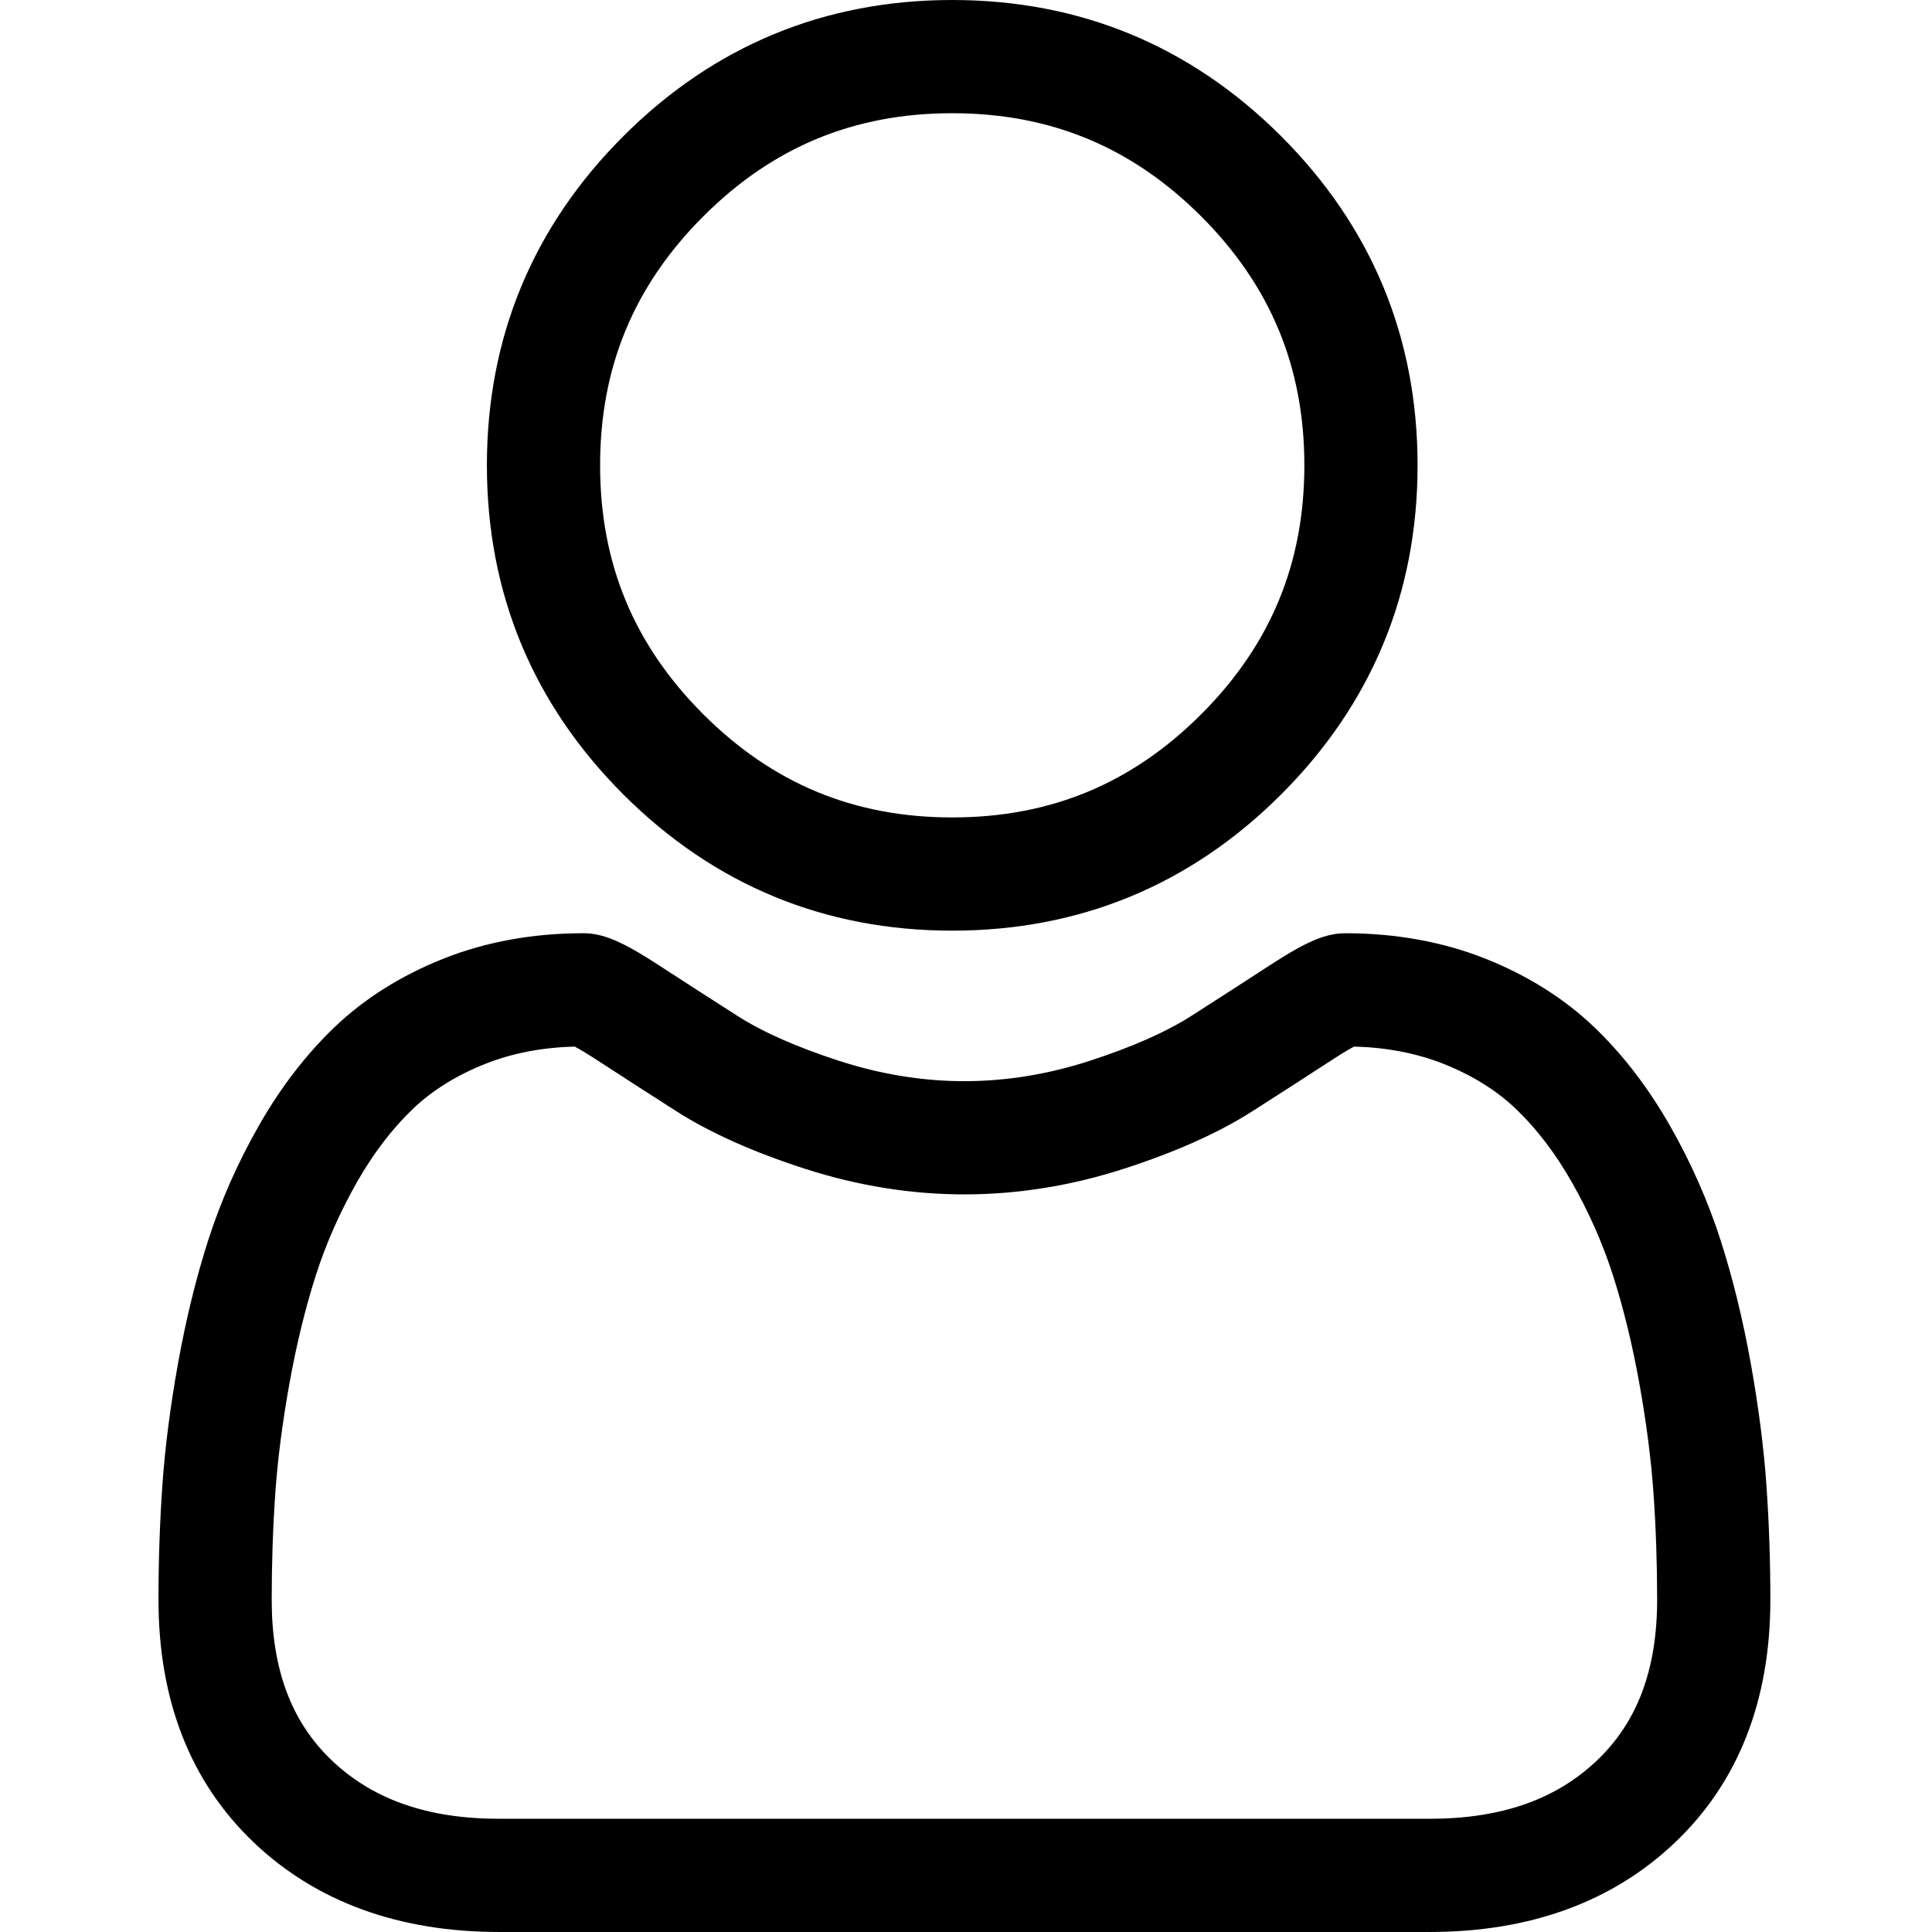
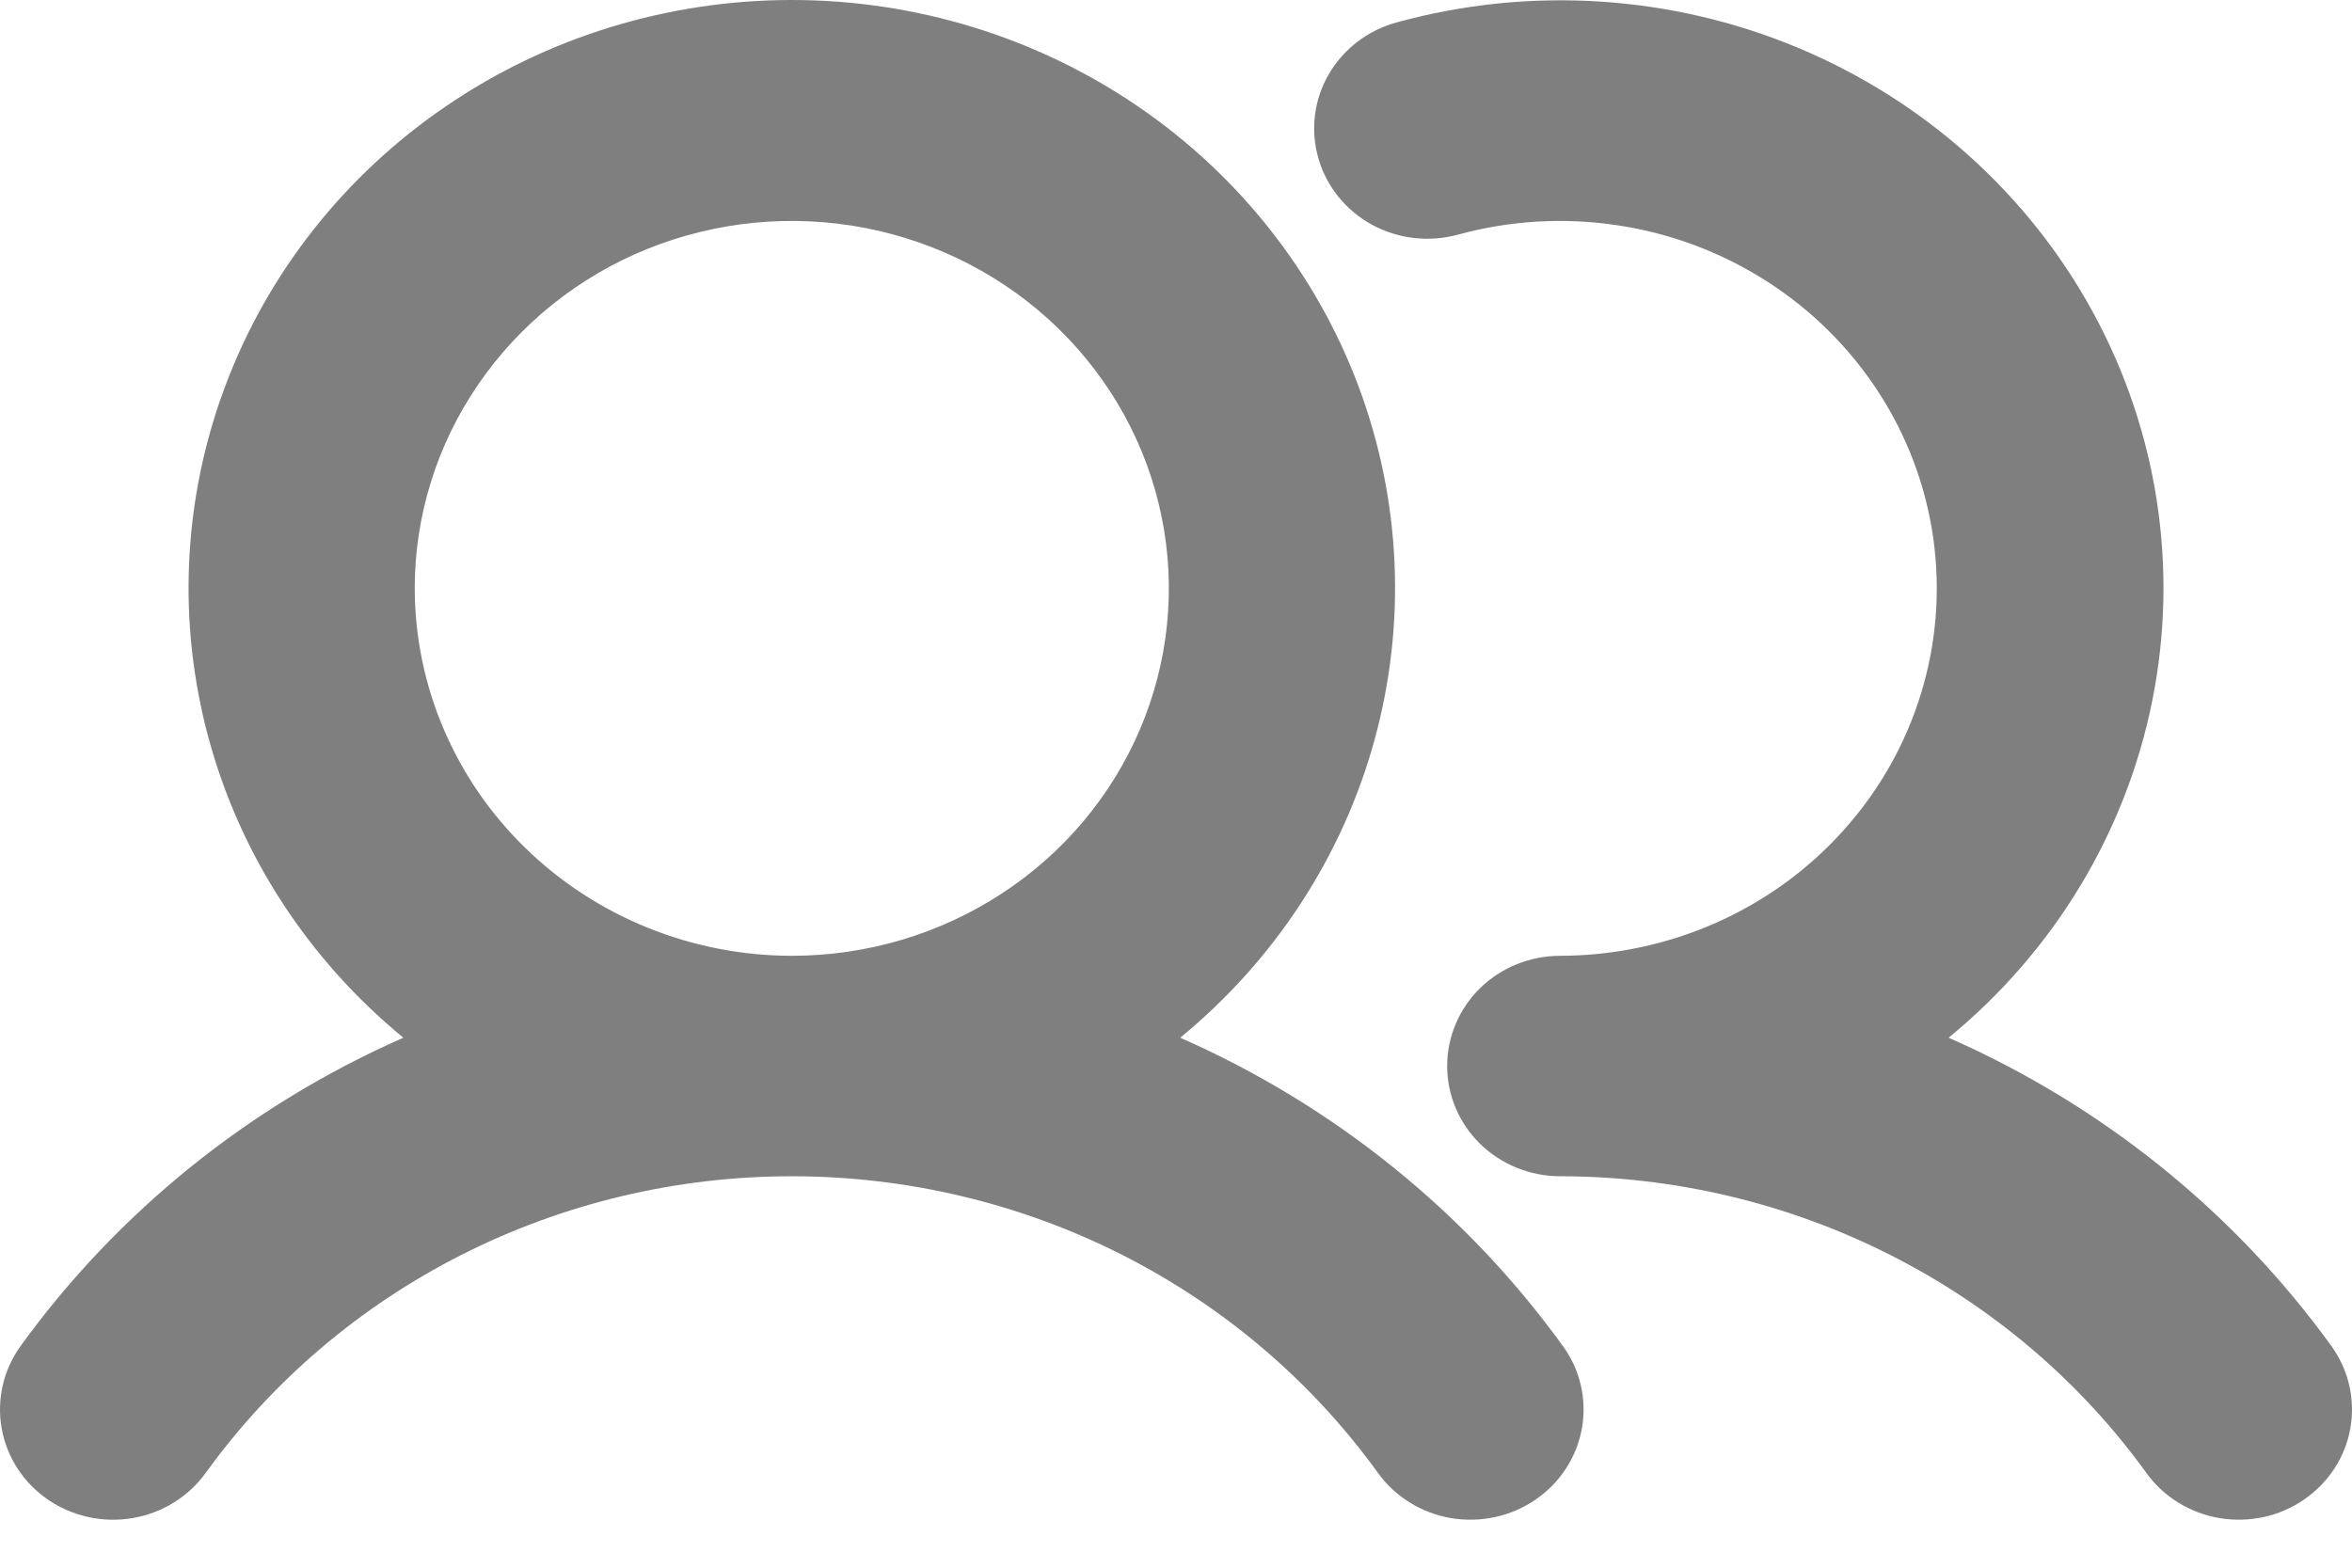
- <svg xmlns="http://www.w3.org/2000/svg" viewBox="-42 0 512 512.001">
-   <path d="m210.352 246.633c33.883 0 63.219-12.152 87.195-36.129 23.969-23.973 36.125-53.305 36.125-87.191 0-33.875-12.152-63.211-36.129-87.191-23.977-23.969-53.312-36.121-87.191-36.121-33.887 0-63.219 12.152-87.191 36.125s-36.129 53.309-36.129 87.188c0 33.887 12.156 63.223 36.129 87.195 23.98 23.969 53.316 36.125 87.191 36.125zm-65.973-189.293c18.395-18.395 39.973-27.336 65.973-27.336 25.996 0 47.578 8.941 65.977 27.336 18.395 18.398 27.34 39.98 27.34 65.973 0 26-8.945 47.578-27.34 65.977-18.398 18.398-39.98 27.34-65.977 27.34-25.992 0-47.57-8.945-65.973-27.34-18.398-18.395-27.344-39.977-27.344-65.977 0-25.992 8.945-47.574 27.344-65.973zm0 0" />
-   <path d="m426.129 393.703c-.691-9.977-2.09-20.859-4.148-32.352-2.078-11.578-4.754-22.523-7.957-32.527-3.312-10.34-7.809-20.551-13.375-30.336-5.77-10.156-12.551-19-20.16-26.277-7.957-7.613-17.699-13.734-28.965-18.199-11.227-4.441-23.668-6.691-36.977-6.691-5.227 0-10.281 2.145-20.043 8.5-6.008 3.918-13.035 8.449-20.879 13.461-6.707 4.273-15.793 8.277-27.016 11.902-10.949 3.543-22.066 5.34-33.043 5.34-10.969 0-22.086-1.797-33.043-5.34-11.211-3.621-20.301-7.625-26.996-11.898-7.77-4.965-14.801-9.496-20.898-13.469-9.754-6.355-14.809-8.5-20.035-8.5-13.312 0-25.75 2.254-36.973 6.699-11.258 4.457-21.004 10.578-28.969 18.199-7.609 7.281-14.391 16.121-20.156 26.273-5.559 9.785-10.059 19.992-13.371 30.34-3.199 10.004-5.875 20.945-7.953 32.523-2.062 11.477-3.457 22.363-4.148 32.363-.68 9.777-1.023 19.953-1.023 30.234 0 26.727 8.496 48.363 25.25 64.32 16.547 15.746 38.438 23.73 65.066 23.73h246.531c26.621 0 48.512-7.984 65.062-23.73 16.758-15.945 25.254-37.59 25.254-64.324-.004-10.316-.352-20.492-1.035-30.242zm-44.906 72.828c-10.934 10.406-25.449 15.465-44.379 15.465h-246.527c-18.934 0-33.449-5.059-44.379-15.461-10.723-10.207-15.934-24.141-15.934-42.586 0-9.594.316-19.066.949-28.16.617-8.922 1.879-18.723 3.75-29.137 1.848-10.285 4.199-19.938 6.996-28.676 2.684-8.379 6.344-16.676 10.883-24.668 4.332-7.617 9.316-14.152 14.816-19.418 5.145-4.926 11.629-8.957 19.27-11.98 7.066-2.797 15.008-4.328 23.629-4.559 1.051.559 2.922 1.625 5.953 3.602 6.168 4.02 13.277 8.605 21.137 13.625 8.859 5.648 20.273 10.75 33.91 15.152 13.941 4.508 28.16 6.797 42.273 6.797 14.113 0 28.336-2.289 42.27-6.793 13.648-4.41 25.059-9.508 33.93-15.164 8.043-5.141 14.953-9.594 21.121-13.617 3.031-1.973 4.902-3.043 5.953-3.602 8.625.23 16.566 1.762 23.637 4.559 7.637 3.023 14.121 7.059 19.266 11.98 5.5 5.262 10.484 11.797 14.816 19.422 4.543 7.988 8.207 16.289 10.887 24.66 2.801 8.75 5.156 18.398 7 28.676 1.867 10.434 3.133 20.238 3.75 29.145v.008c.637 9.059.957 18.527.961 28.148-.004 18.449-5.215 32.379-15.938 42.582zm0 0" />
+ <svg xmlns="http://www.w3.org/2000/svg" width="24" height="16" viewBox="0 0 24 16" fill="none">
+   <path opacity="0.5" d="M12.043 10.591C13.009 9.798 13.702 8.736 14.027 7.547C14.353 6.358 14.295 5.1 13.863 3.944C13.43 2.788 12.643 1.789 11.609 1.084C10.574 0.378 9.342 0 8.08 0C6.817 0 5.585 0.378 4.551 1.084C3.516 1.789 2.729 2.788 2.297 3.944C1.864 5.1 1.807 6.358 2.132 7.547C2.457 8.736 3.15 9.798 4.116 10.591C2.549 11.281 1.201 12.368 0.21 13.738C0.123 13.859 0.061 13.995 0.028 14.139C-0.005 14.284 -0.009 14.433 0.017 14.578C0.043 14.724 0.098 14.863 0.179 14.988C0.26 15.113 0.366 15.221 0.49 15.306C0.74 15.477 1.05 15.545 1.352 15.494C1.653 15.443 1.922 15.277 2.098 15.034C2.773 14.098 3.668 13.335 4.709 12.807C5.75 12.28 6.906 12.005 8.079 12.005C9.253 12.005 10.409 12.28 11.45 12.807C12.491 13.334 13.386 14.098 14.061 15.033C14.148 15.154 14.259 15.257 14.387 15.336C14.515 15.415 14.658 15.469 14.807 15.494C14.957 15.519 15.11 15.515 15.258 15.483C15.405 15.451 15.545 15.39 15.669 15.305C15.793 15.22 15.899 15.112 15.98 14.987C16.061 14.863 16.116 14.723 16.142 14.578C16.168 14.432 16.164 14.283 16.131 14.139C16.098 13.995 16.036 13.858 15.948 13.738C14.958 12.368 13.61 11.281 12.043 10.591ZM4.232 6.005C4.232 5.263 4.458 4.538 4.881 3.922C5.304 3.305 5.904 2.824 6.607 2.54C7.31 2.257 8.084 2.182 8.83 2.327C9.577 2.472 10.262 2.829 10.8 3.353C11.338 3.878 11.705 4.546 11.853 5.273C12.002 6.001 11.925 6.755 11.634 7.44C11.343 8.125 10.85 8.711 10.217 9.123C9.584 9.535 8.841 9.755 8.08 9.755C7.06 9.754 6.082 9.358 5.361 8.655C4.639 7.952 4.234 6.999 4.232 6.005ZM23.51 15.305C23.387 15.39 23.247 15.451 23.099 15.483C22.951 15.515 22.798 15.519 22.648 15.494C22.499 15.469 22.356 15.415 22.228 15.336C22.1 15.257 21.989 15.154 21.902 15.033C21.227 14.098 20.331 13.336 19.29 12.809C18.249 12.282 17.094 12.006 15.921 12.005C15.614 12.005 15.321 11.886 15.104 11.675C14.888 11.464 14.767 11.178 14.767 10.88C14.767 10.582 14.888 10.295 15.104 10.084C15.321 9.873 15.614 9.755 15.921 9.755C16.47 9.754 17.013 9.639 17.513 9.417C18.013 9.195 18.458 8.871 18.818 8.467C19.179 8.063 19.447 7.588 19.603 7.075C19.76 6.562 19.802 6.022 19.727 5.491C19.652 4.961 19.461 4.452 19.167 4C18.873 3.547 18.483 3.161 18.024 2.868C17.564 2.574 17.046 2.38 16.503 2.299C15.96 2.217 15.405 2.25 14.876 2.395C14.581 2.475 14.266 2.439 13.999 2.293C13.732 2.147 13.535 1.903 13.453 1.616C13.37 1.329 13.407 1.021 13.557 0.761C13.707 0.501 13.956 0.309 14.251 0.229C15.605 -0.144 17.049 -0.053 18.343 0.486C19.637 1.026 20.701 1.981 21.36 3.193C22.019 4.404 22.232 5.8 21.963 7.146C21.695 8.492 20.961 9.708 19.884 10.591C21.451 11.281 22.799 12.368 23.79 13.738C23.966 13.982 24.035 14.284 23.983 14.578C23.931 14.872 23.761 15.133 23.51 15.305V15.305Z" fill="black" />
</svg>
